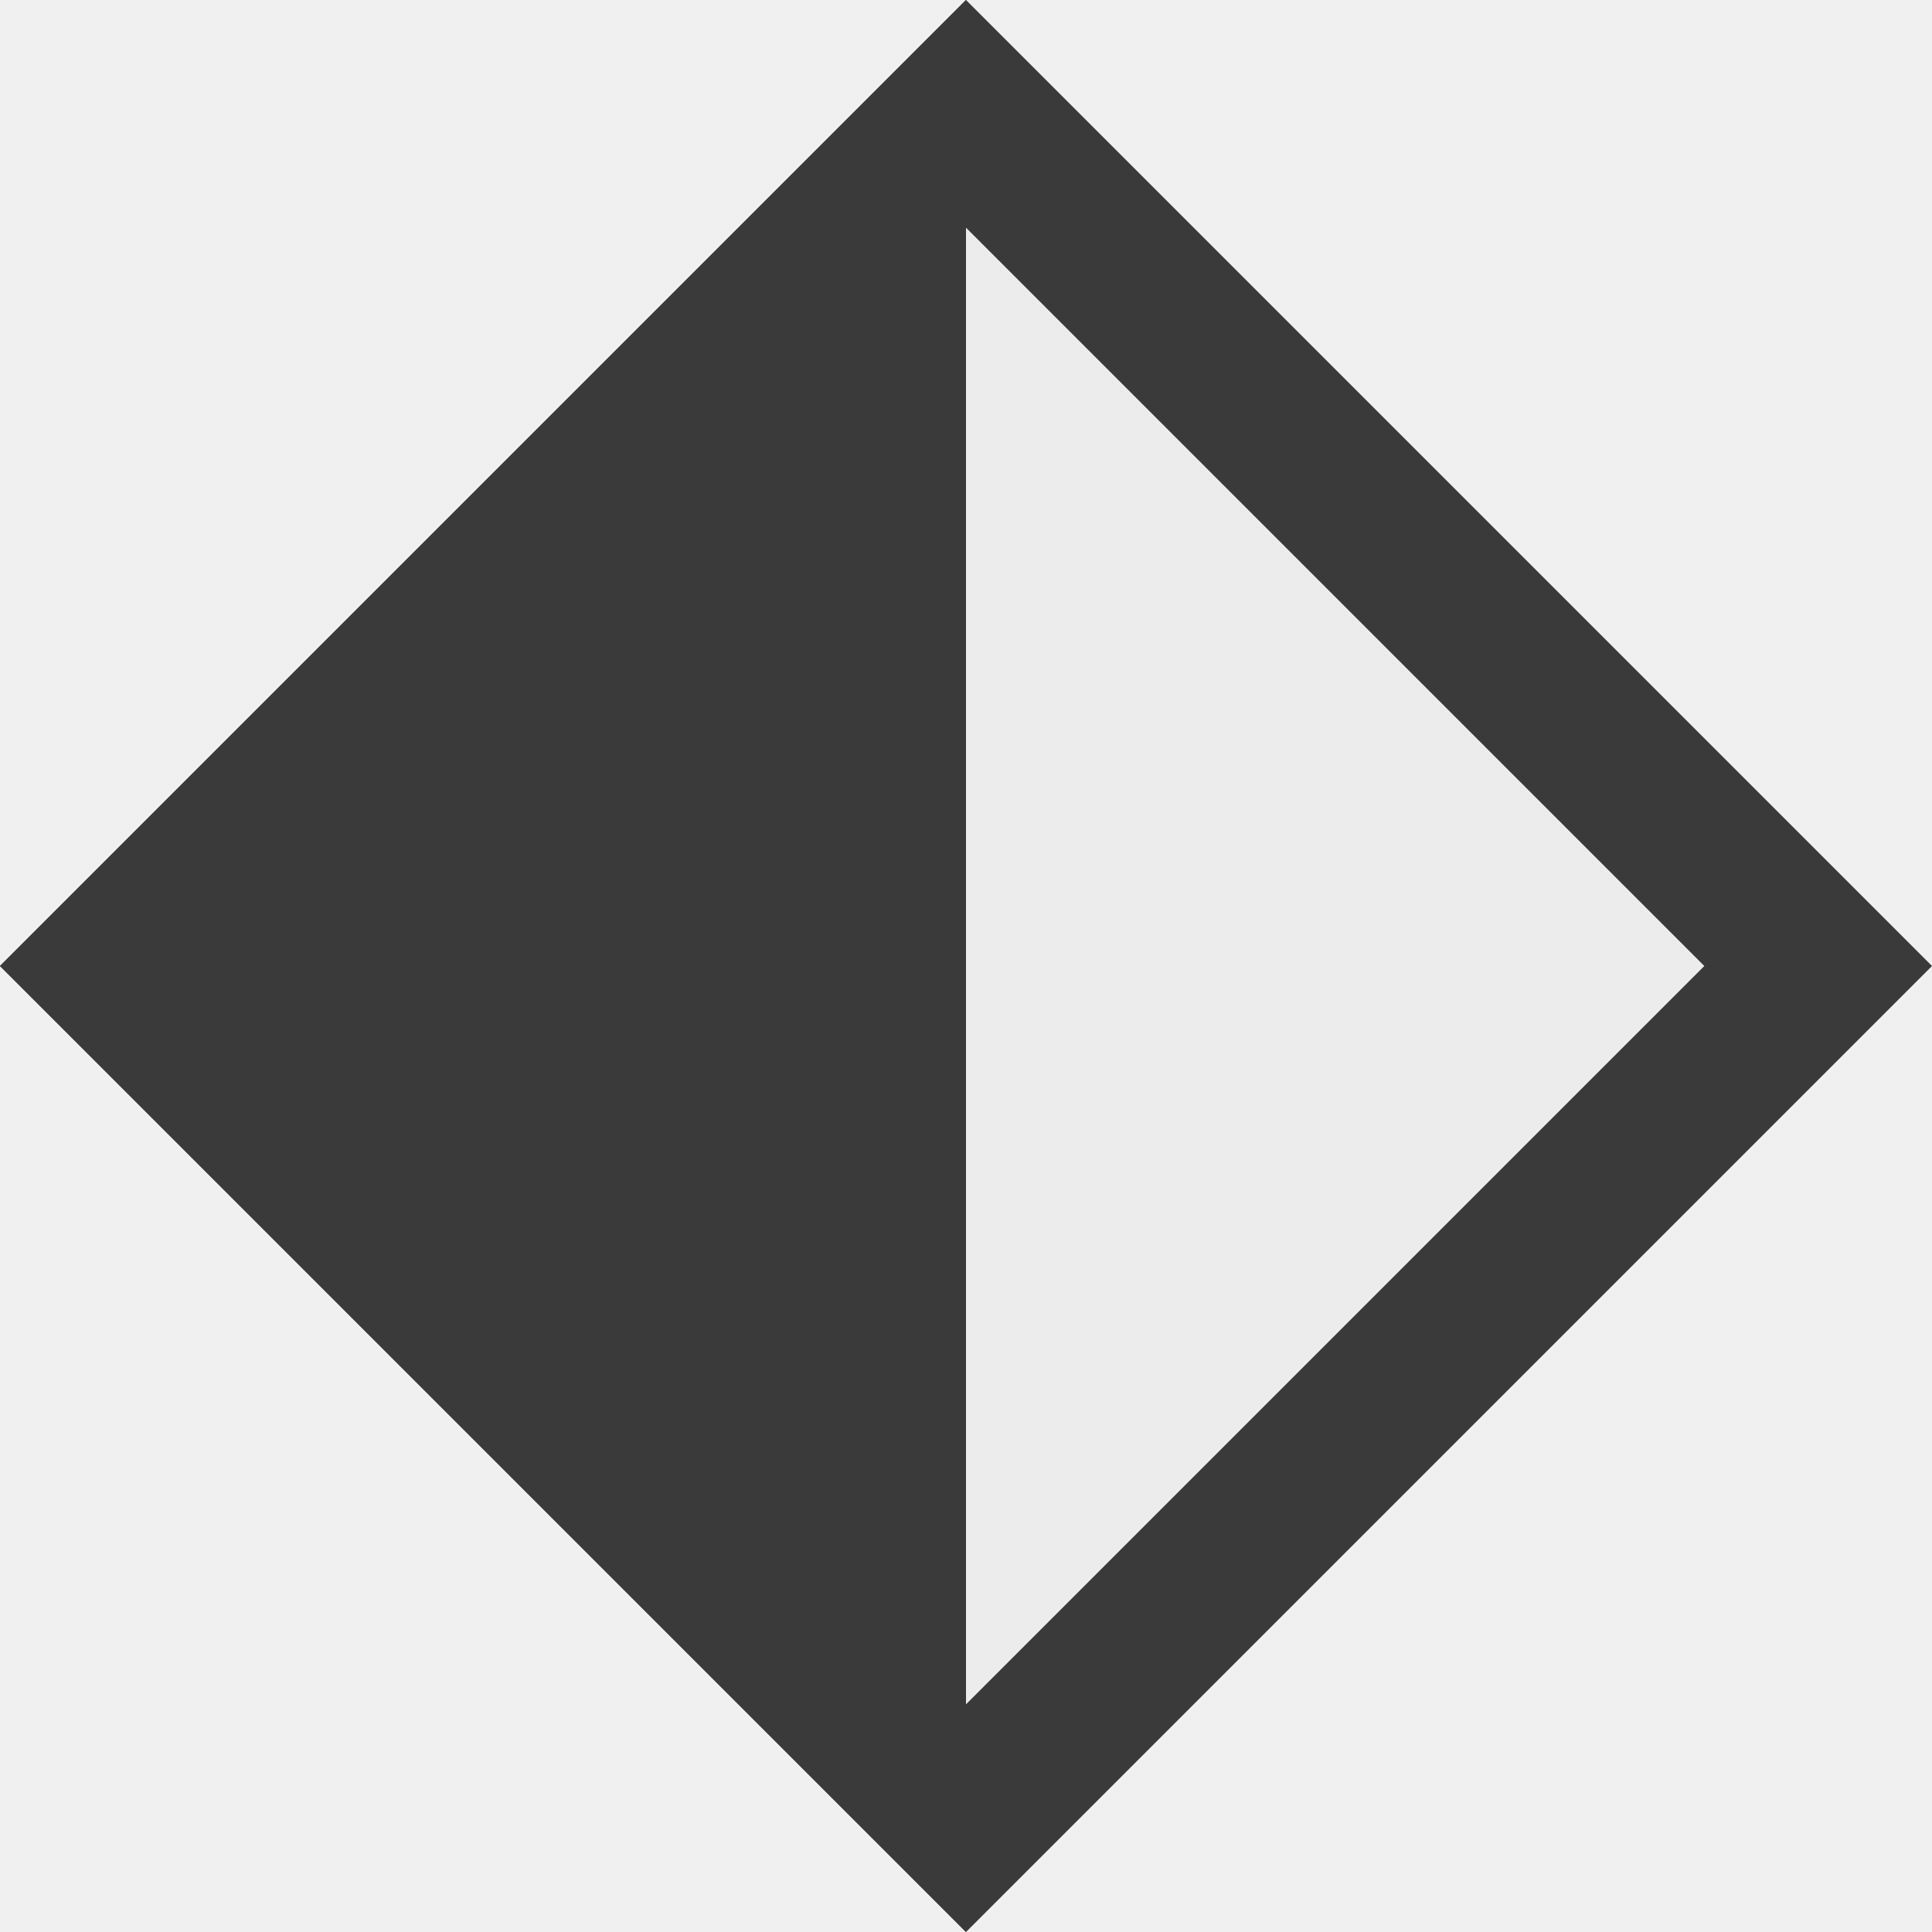
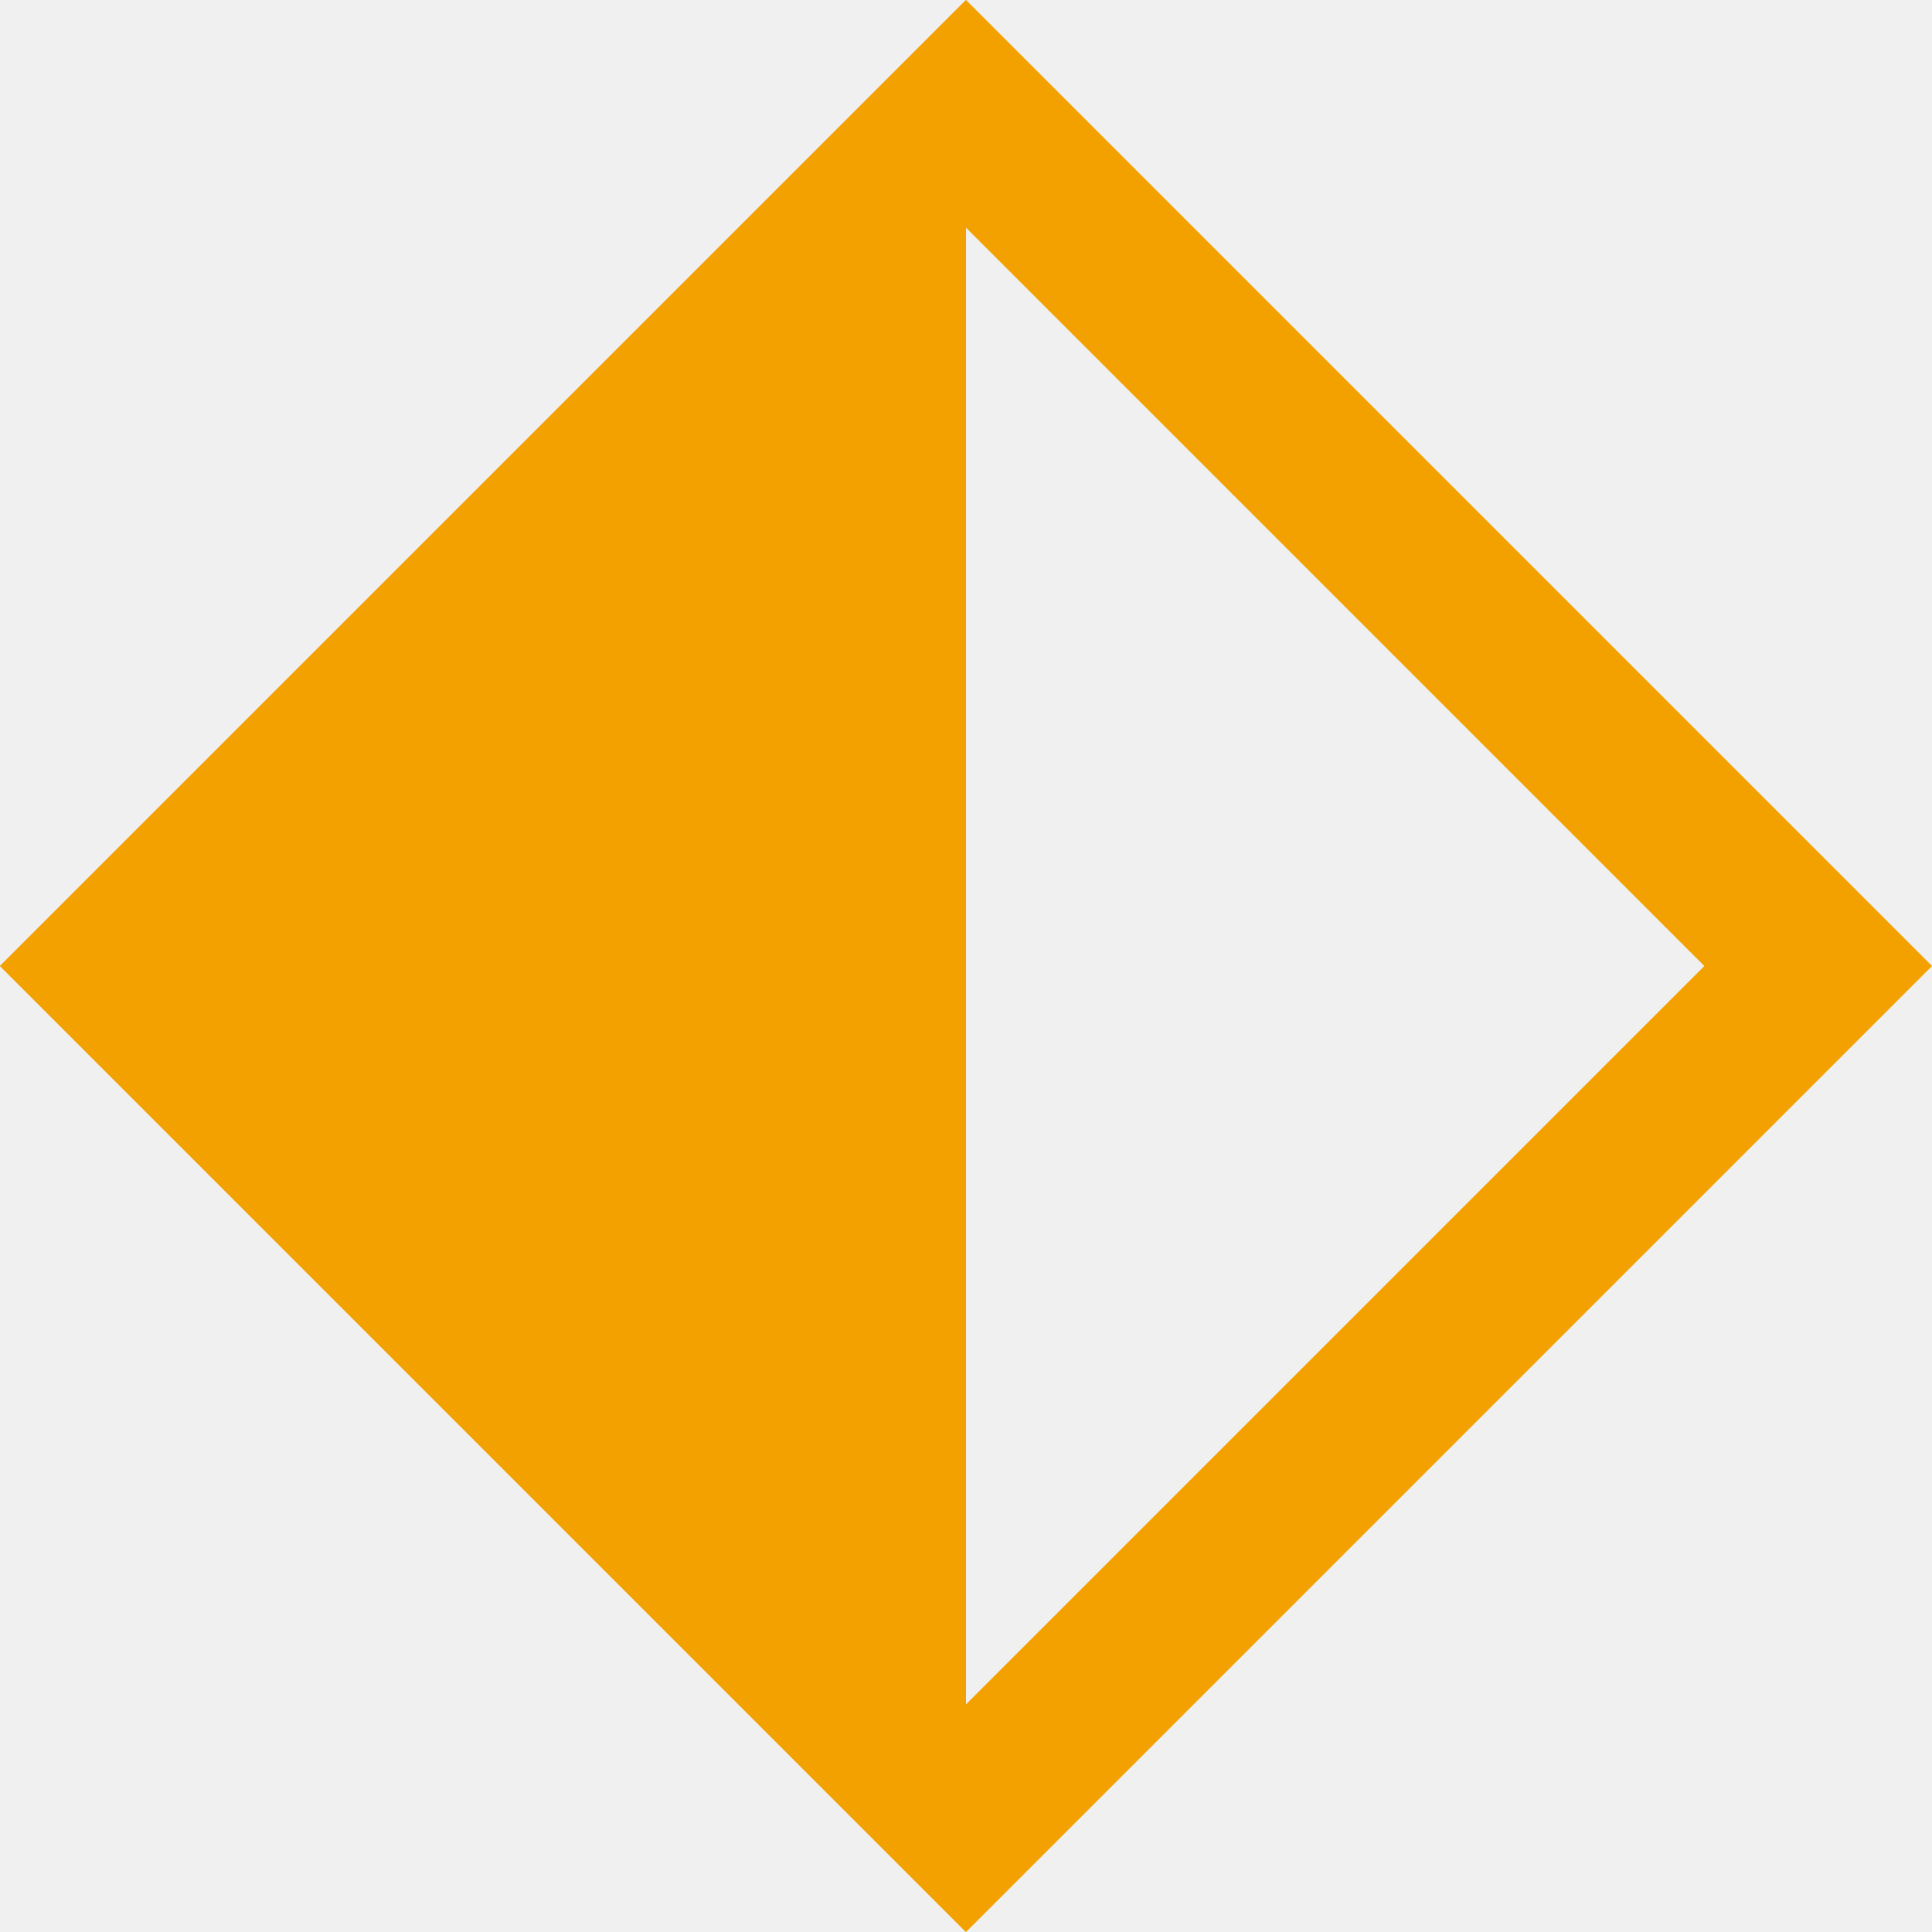
<svg xmlns="http://www.w3.org/2000/svg" width="12" height="12" viewBox="0 0 12 12" fill="none">
-   <path d="M0.707 6L6 11.293L11.293 6L6 0.707L0.707 6Z" fill="#ECECEC" stroke="#3A3A3A" />
-   <path d="M6 12V0L0 6L6 12Z" fill="#3A3A3A" />
+   <g clip-path="url(#clip0_11294_534930)">
+     <path d="M0.707 6L6 11.293L11.293 6L6 0.707L0.707 6Z" stroke="#F3A100" />
+     <path d="M6 12V0L0 6L6 12Z" fill="#F3A100" />
+   </g>
+   <defs>
+     <clipPath id="clip0_11294_534930">
+       <rect width="12" height="12" fill="white" />
+     </clipPath>
+   </defs>
</svg>
